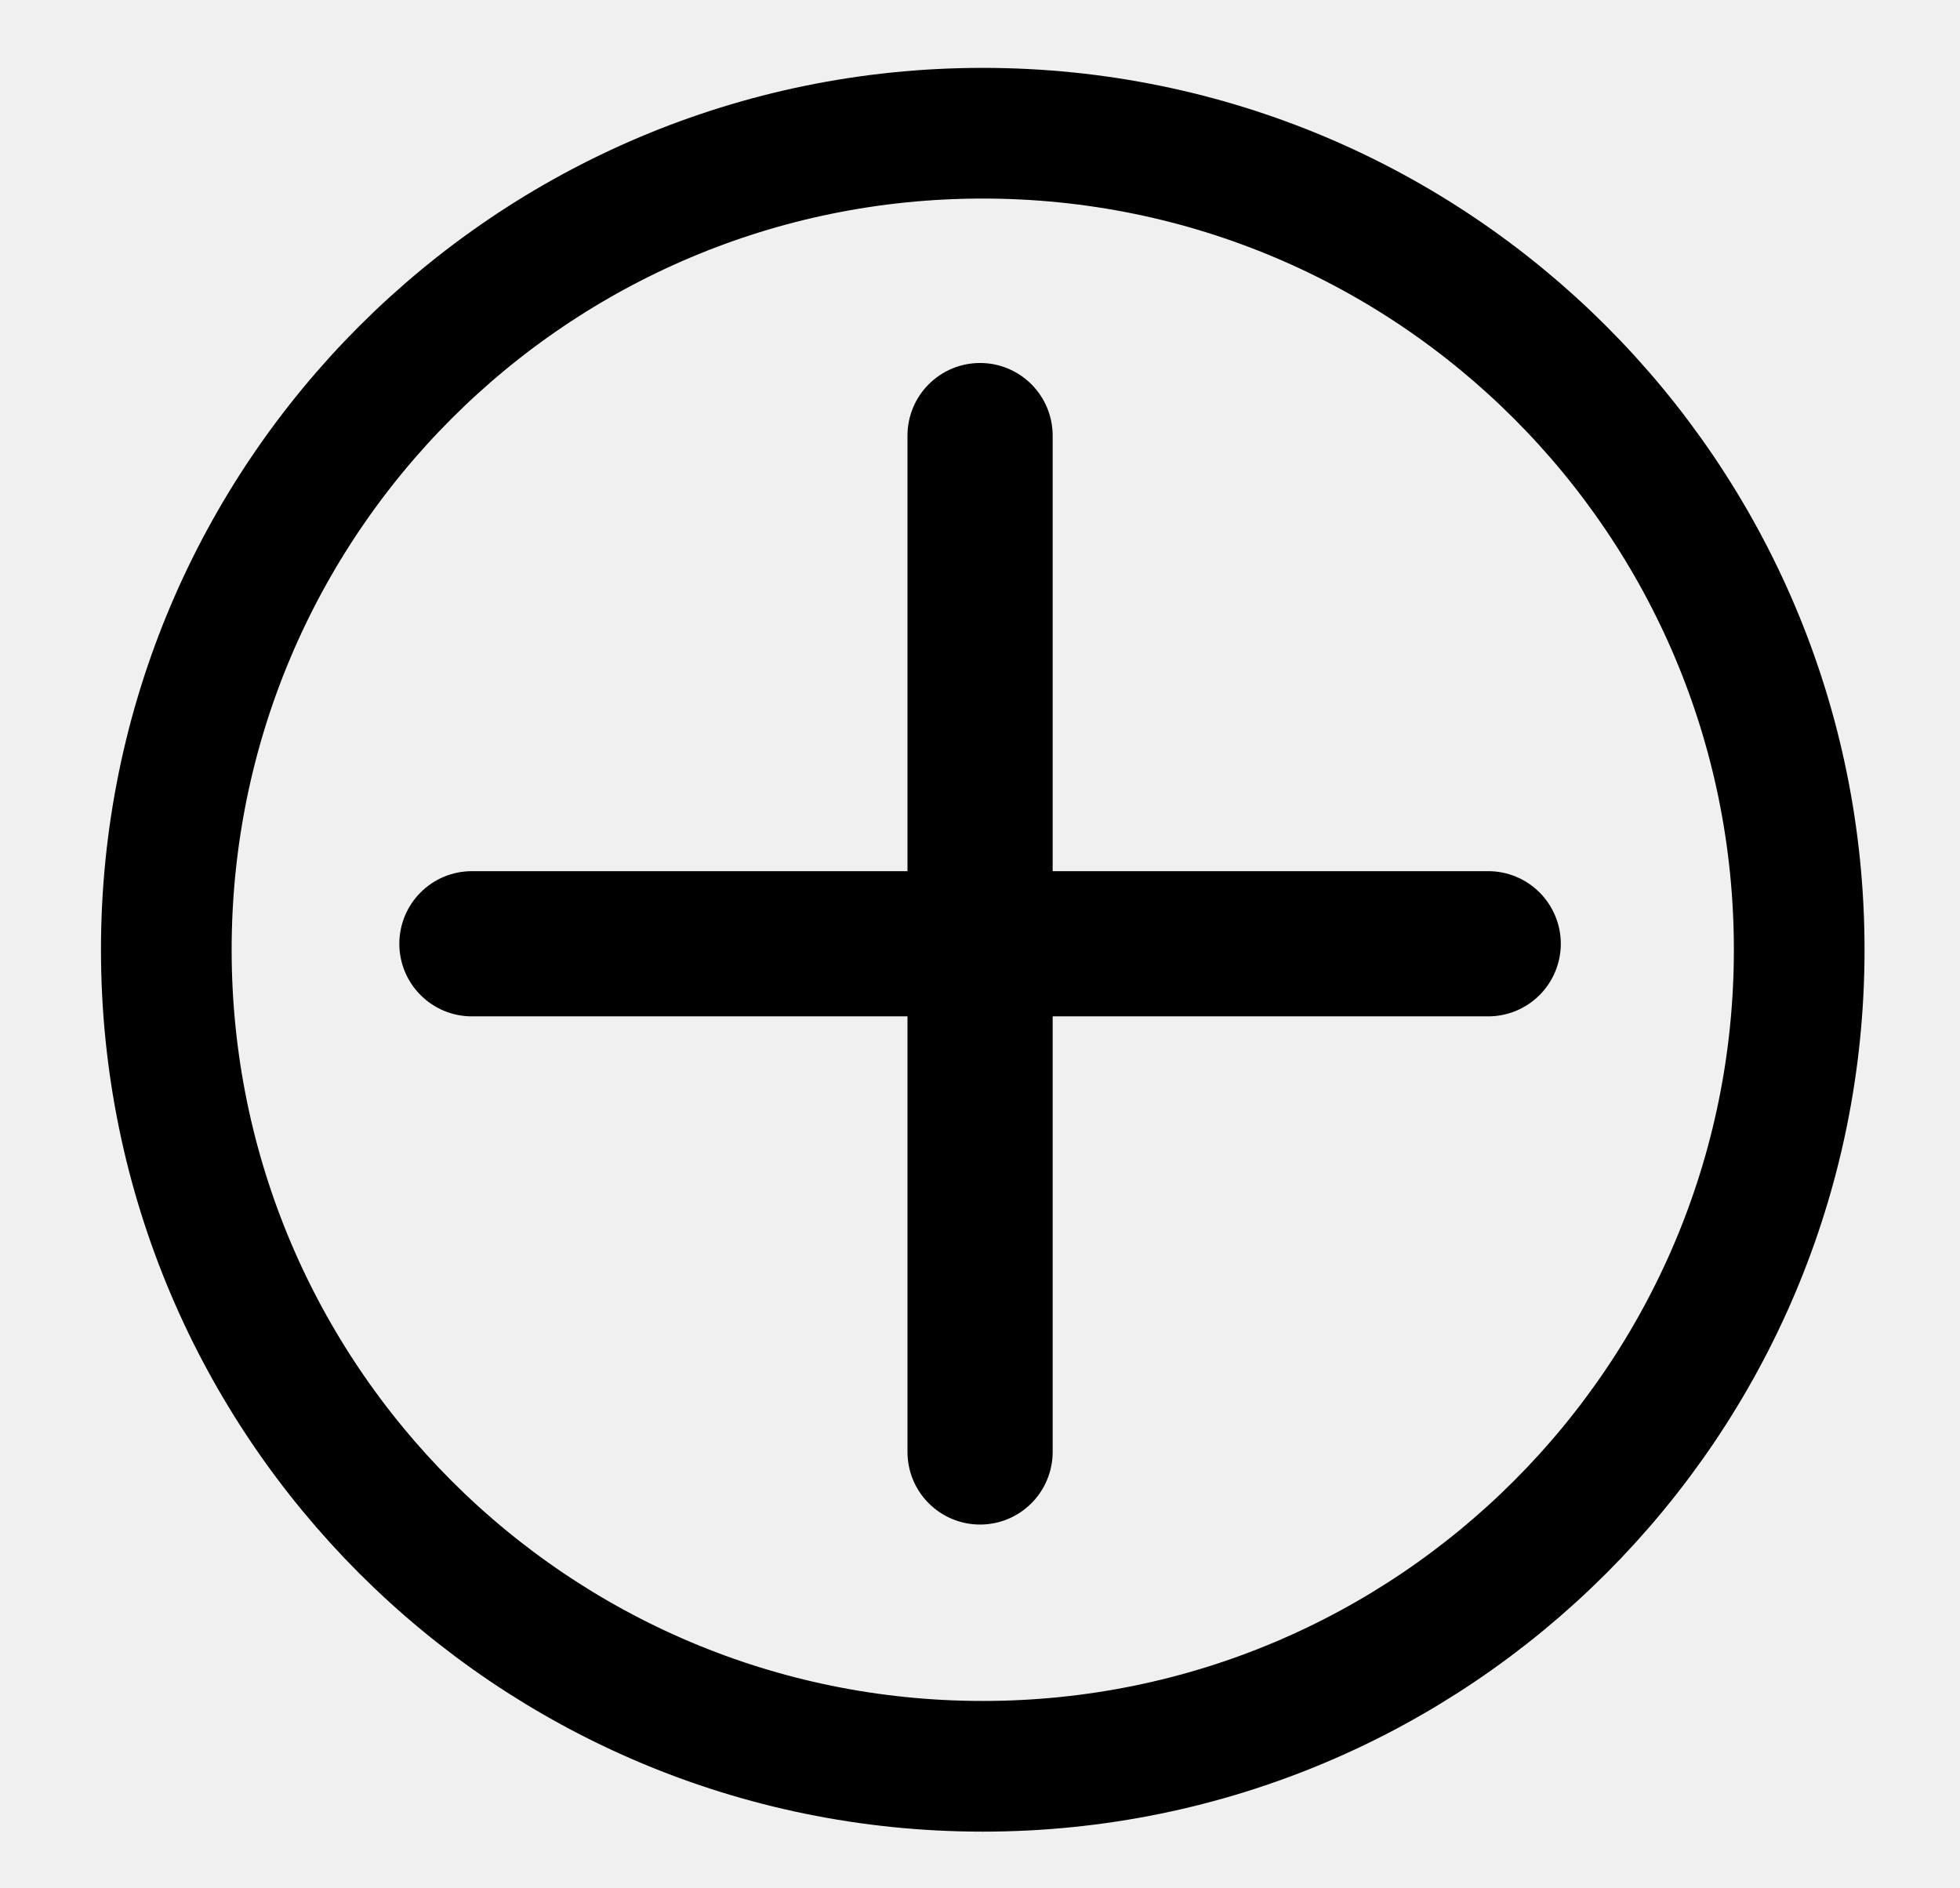
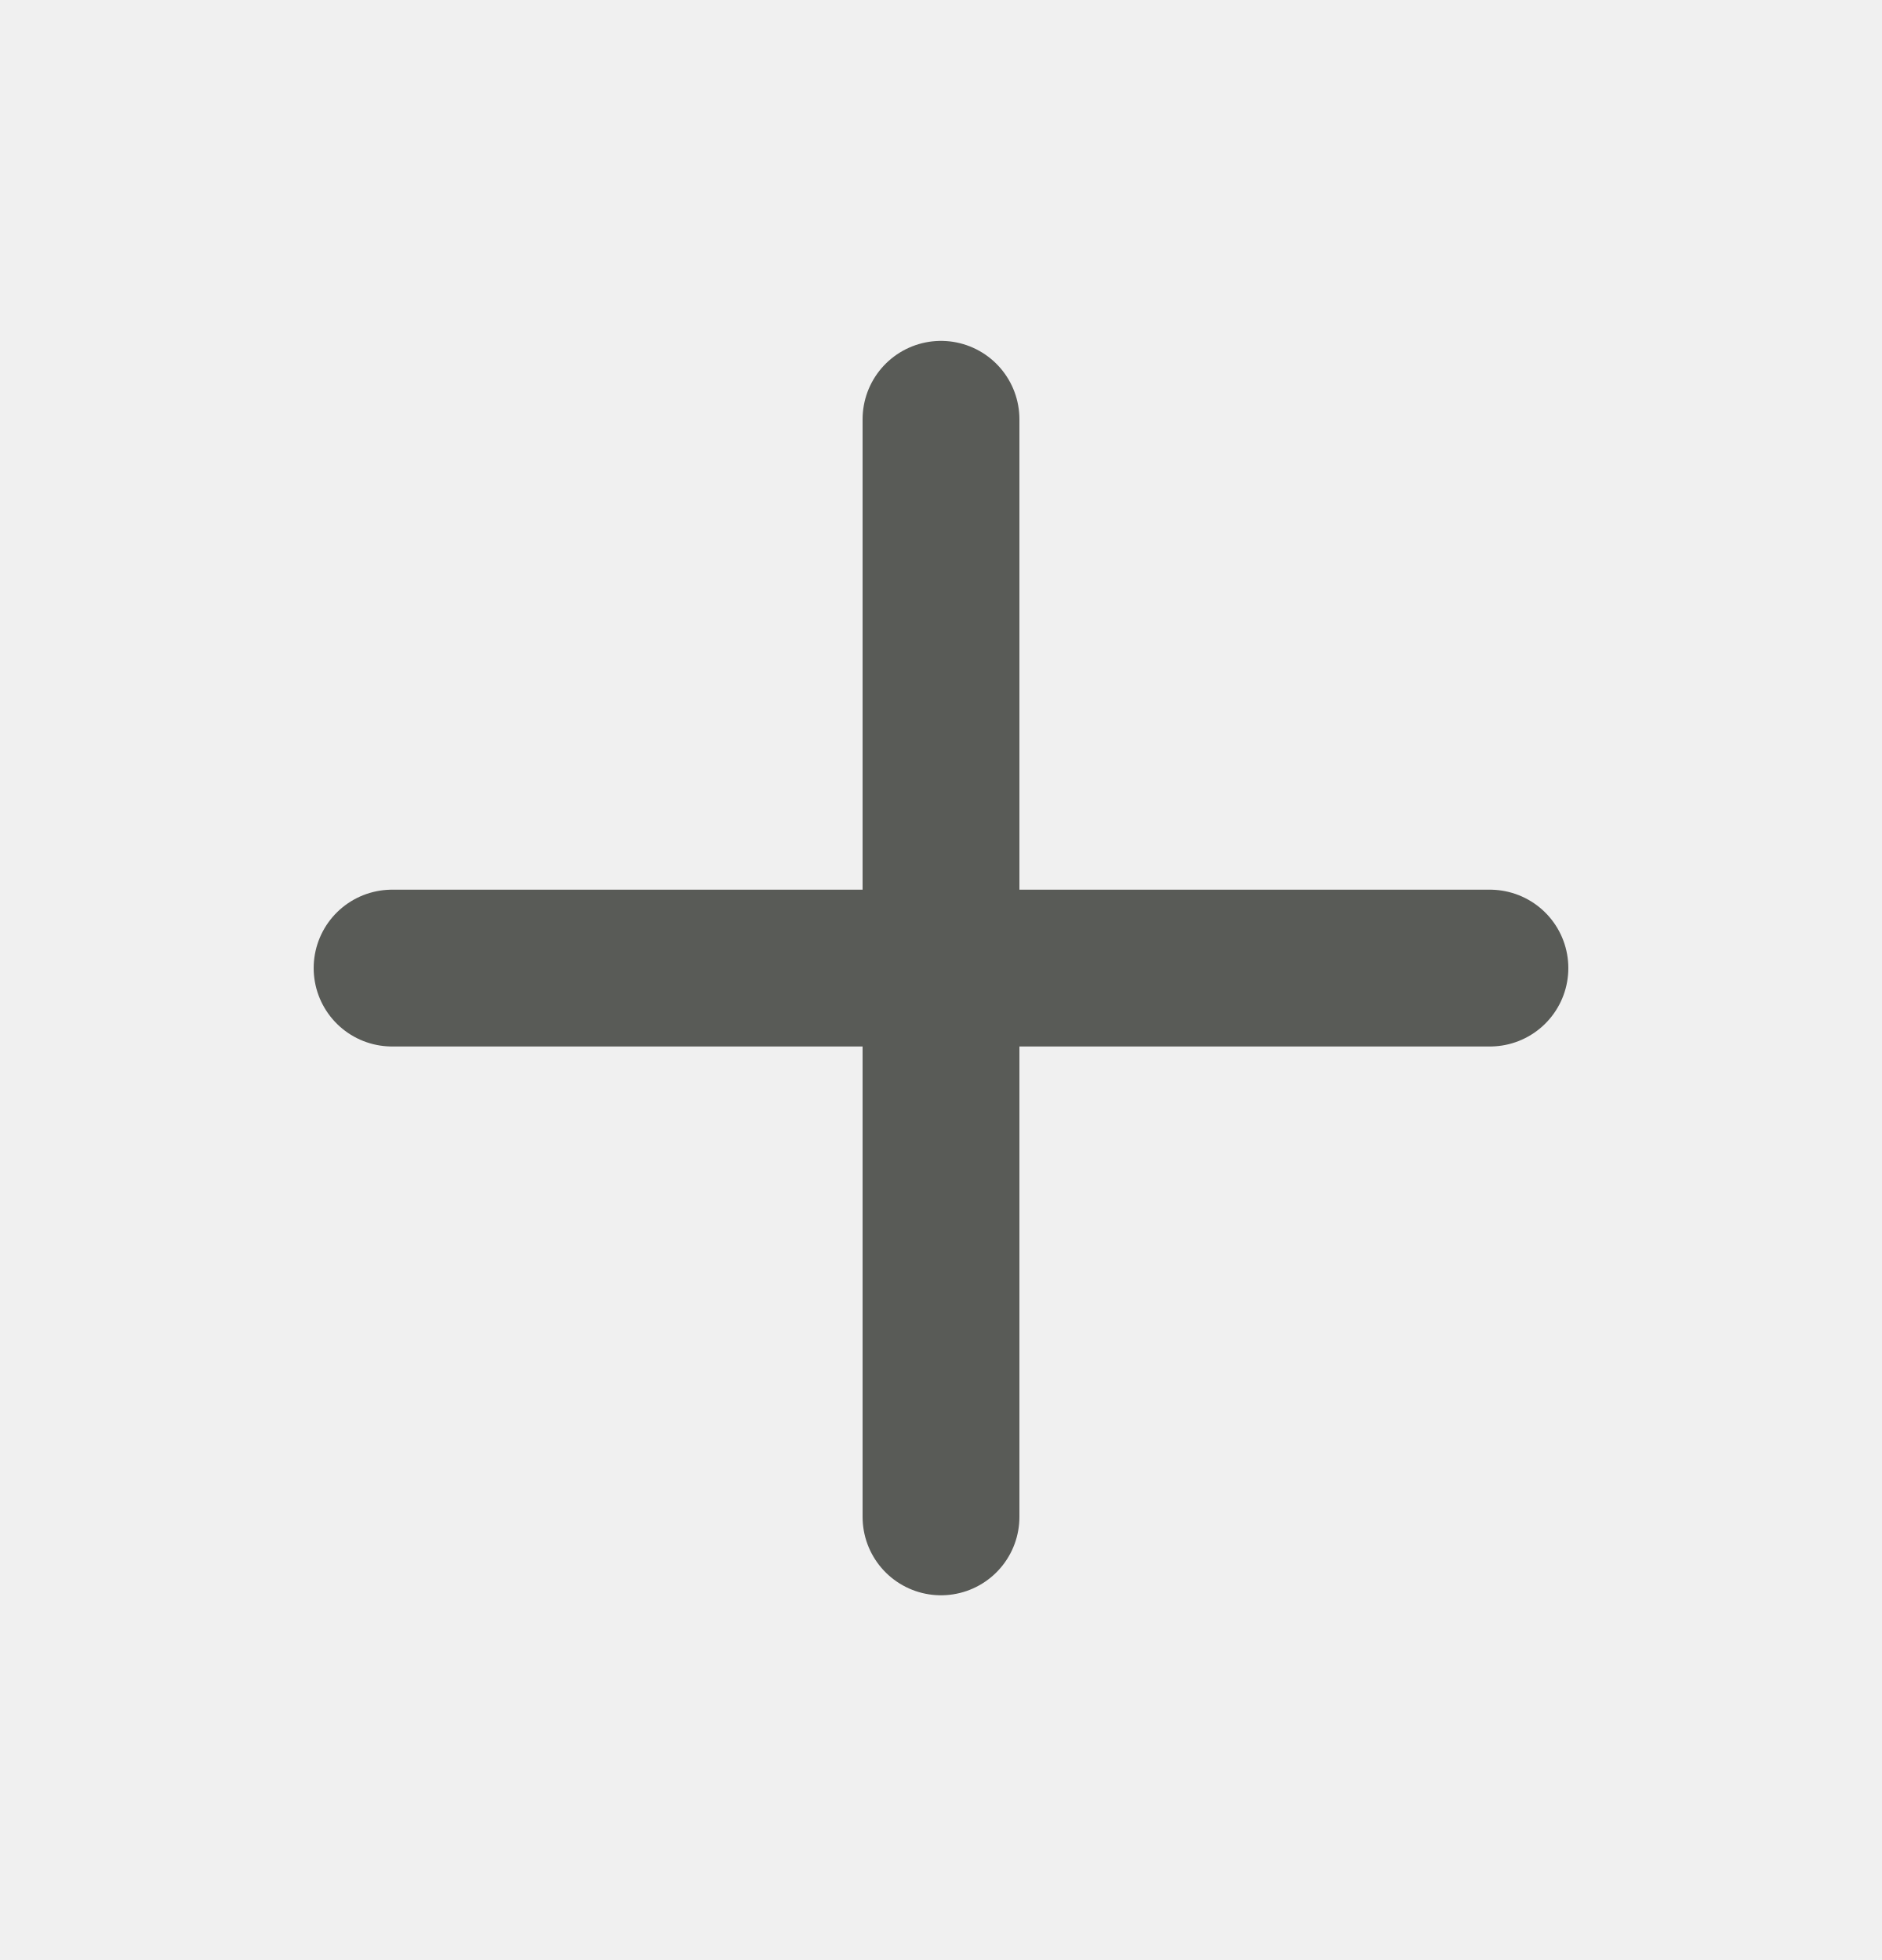
- <svg xmlns="http://www.w3.org/2000/svg" width="27" height="26" viewBox="0 0 27 26" fill="none">
-   <g clip-path="url(#clip0_40000158_408)">
-     <path d="M13.538 1.835C7.326 1.835 2.291 6.87 2.291 13.082C2.291 19.294 7.326 24.33 13.538 24.33C19.75 24.33 24.785 19.294 24.785 13.082C24.785 6.87 19.75 1.835 13.538 1.835Z" stroke="currentColor" stroke-width="1.8" stroke-linecap="round" stroke-linejoin="round" />
-     <path d="M20.501 12H14.501V6C14.501 5.735 14.395 5.48 14.208 5.293C14.02 5.105 13.766 5 13.501 5C13.236 5 12.981 5.105 12.794 5.293C12.606 5.48 12.501 5.735 12.501 6V12H6.501C6.235 12 5.981 12.105 5.794 12.293C5.606 12.48 5.501 12.735 5.501 13C5.501 13.265 5.606 13.52 5.794 13.707C5.981 13.895 6.235 14 6.501 14H12.501V20C12.501 20.265 12.606 20.52 12.794 20.707C12.981 20.895 13.236 21 13.501 21C13.766 21 14.02 20.895 14.208 20.707C14.395 20.52 14.501 20.265 14.501 20V14H20.501C20.766 14 21.02 13.895 21.208 13.707C21.395 13.52 21.501 13.265 21.501 13C21.501 12.735 21.395 12.48 21.208 12.293C21.02 12.105 20.766 12 20.501 12Z" fill="currentColor" />
-   </g>
-   <defs>
-     <clipPath id="clip0_40000158_408">
-       <rect width="26" height="26" fill="white" transform="translate(0.5)" />
-     </clipPath>
-   </defs>
+ <svg xmlns="http://www.w3.org/2000/svg" width="24" height="25" viewBox="0 0 24 25" fill="none">
+   <path d="M5 12.348H19" stroke="#595B57" stroke-width="2" stroke-linecap="round" stroke-linejoin="round" />
+   <path d="M12 5.348V19.348" stroke="#595B57" stroke-width="2" stroke-linecap="round" stroke-linejoin="round" />
</svg>
